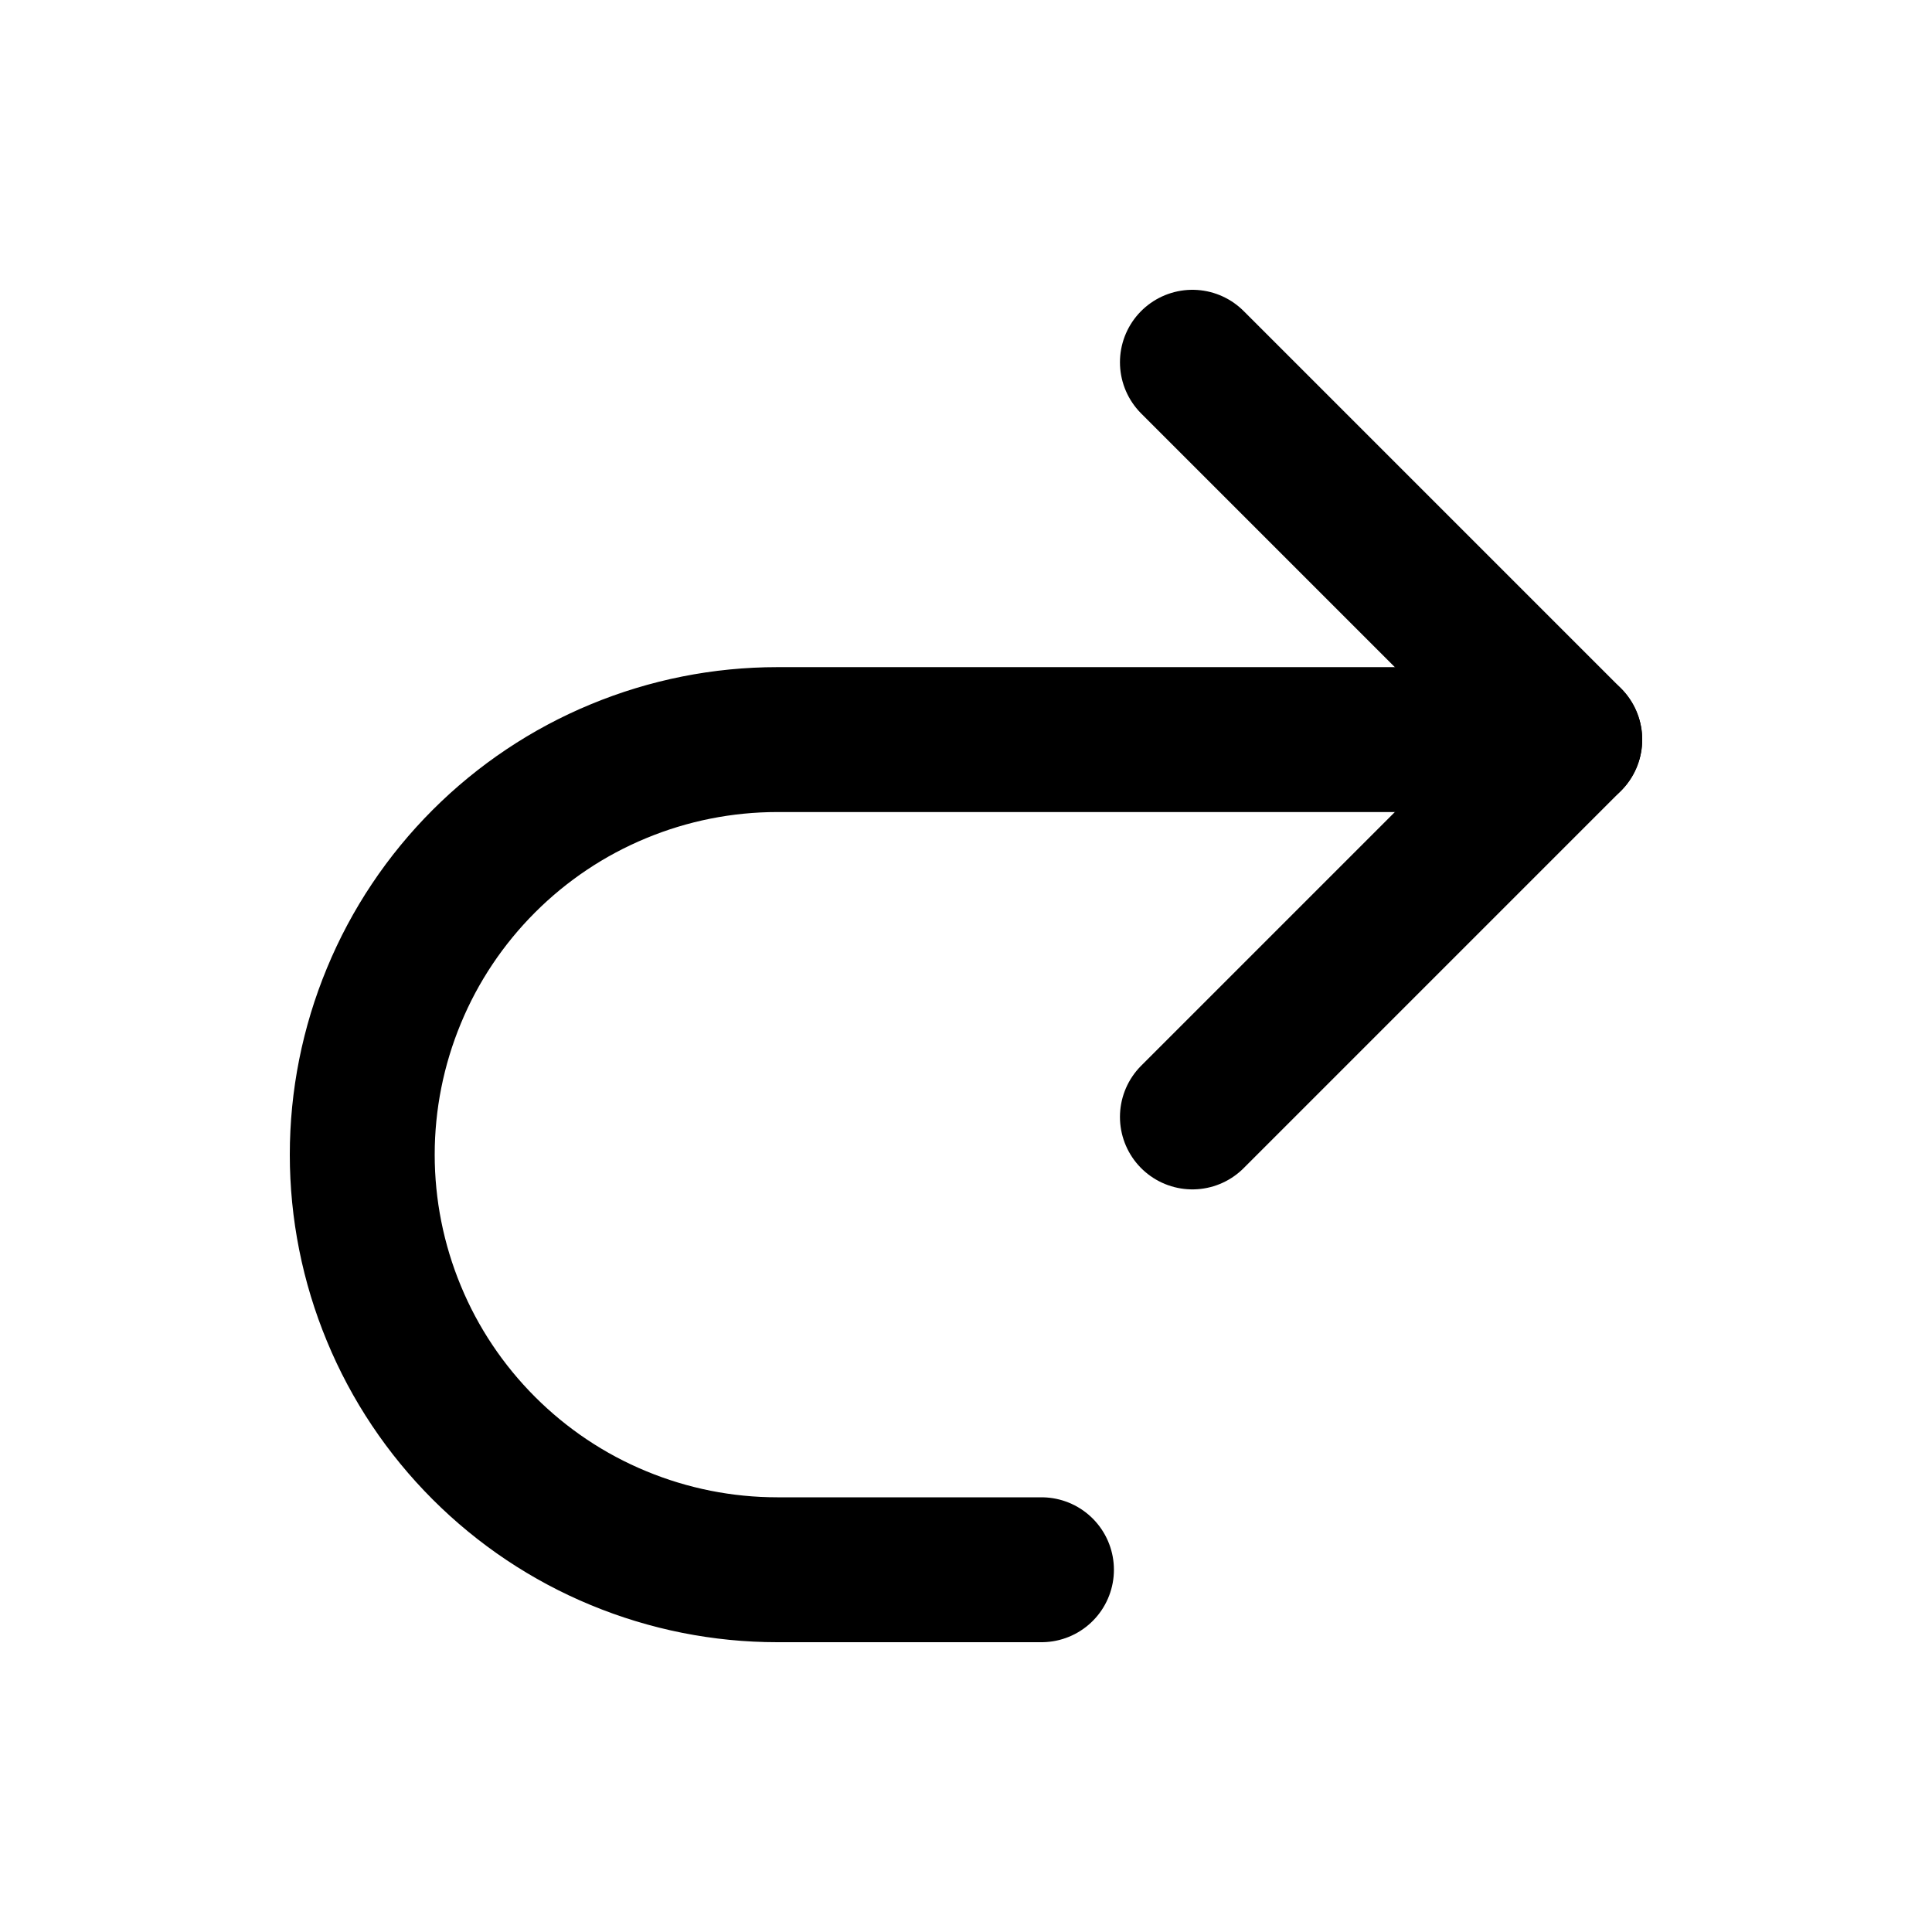
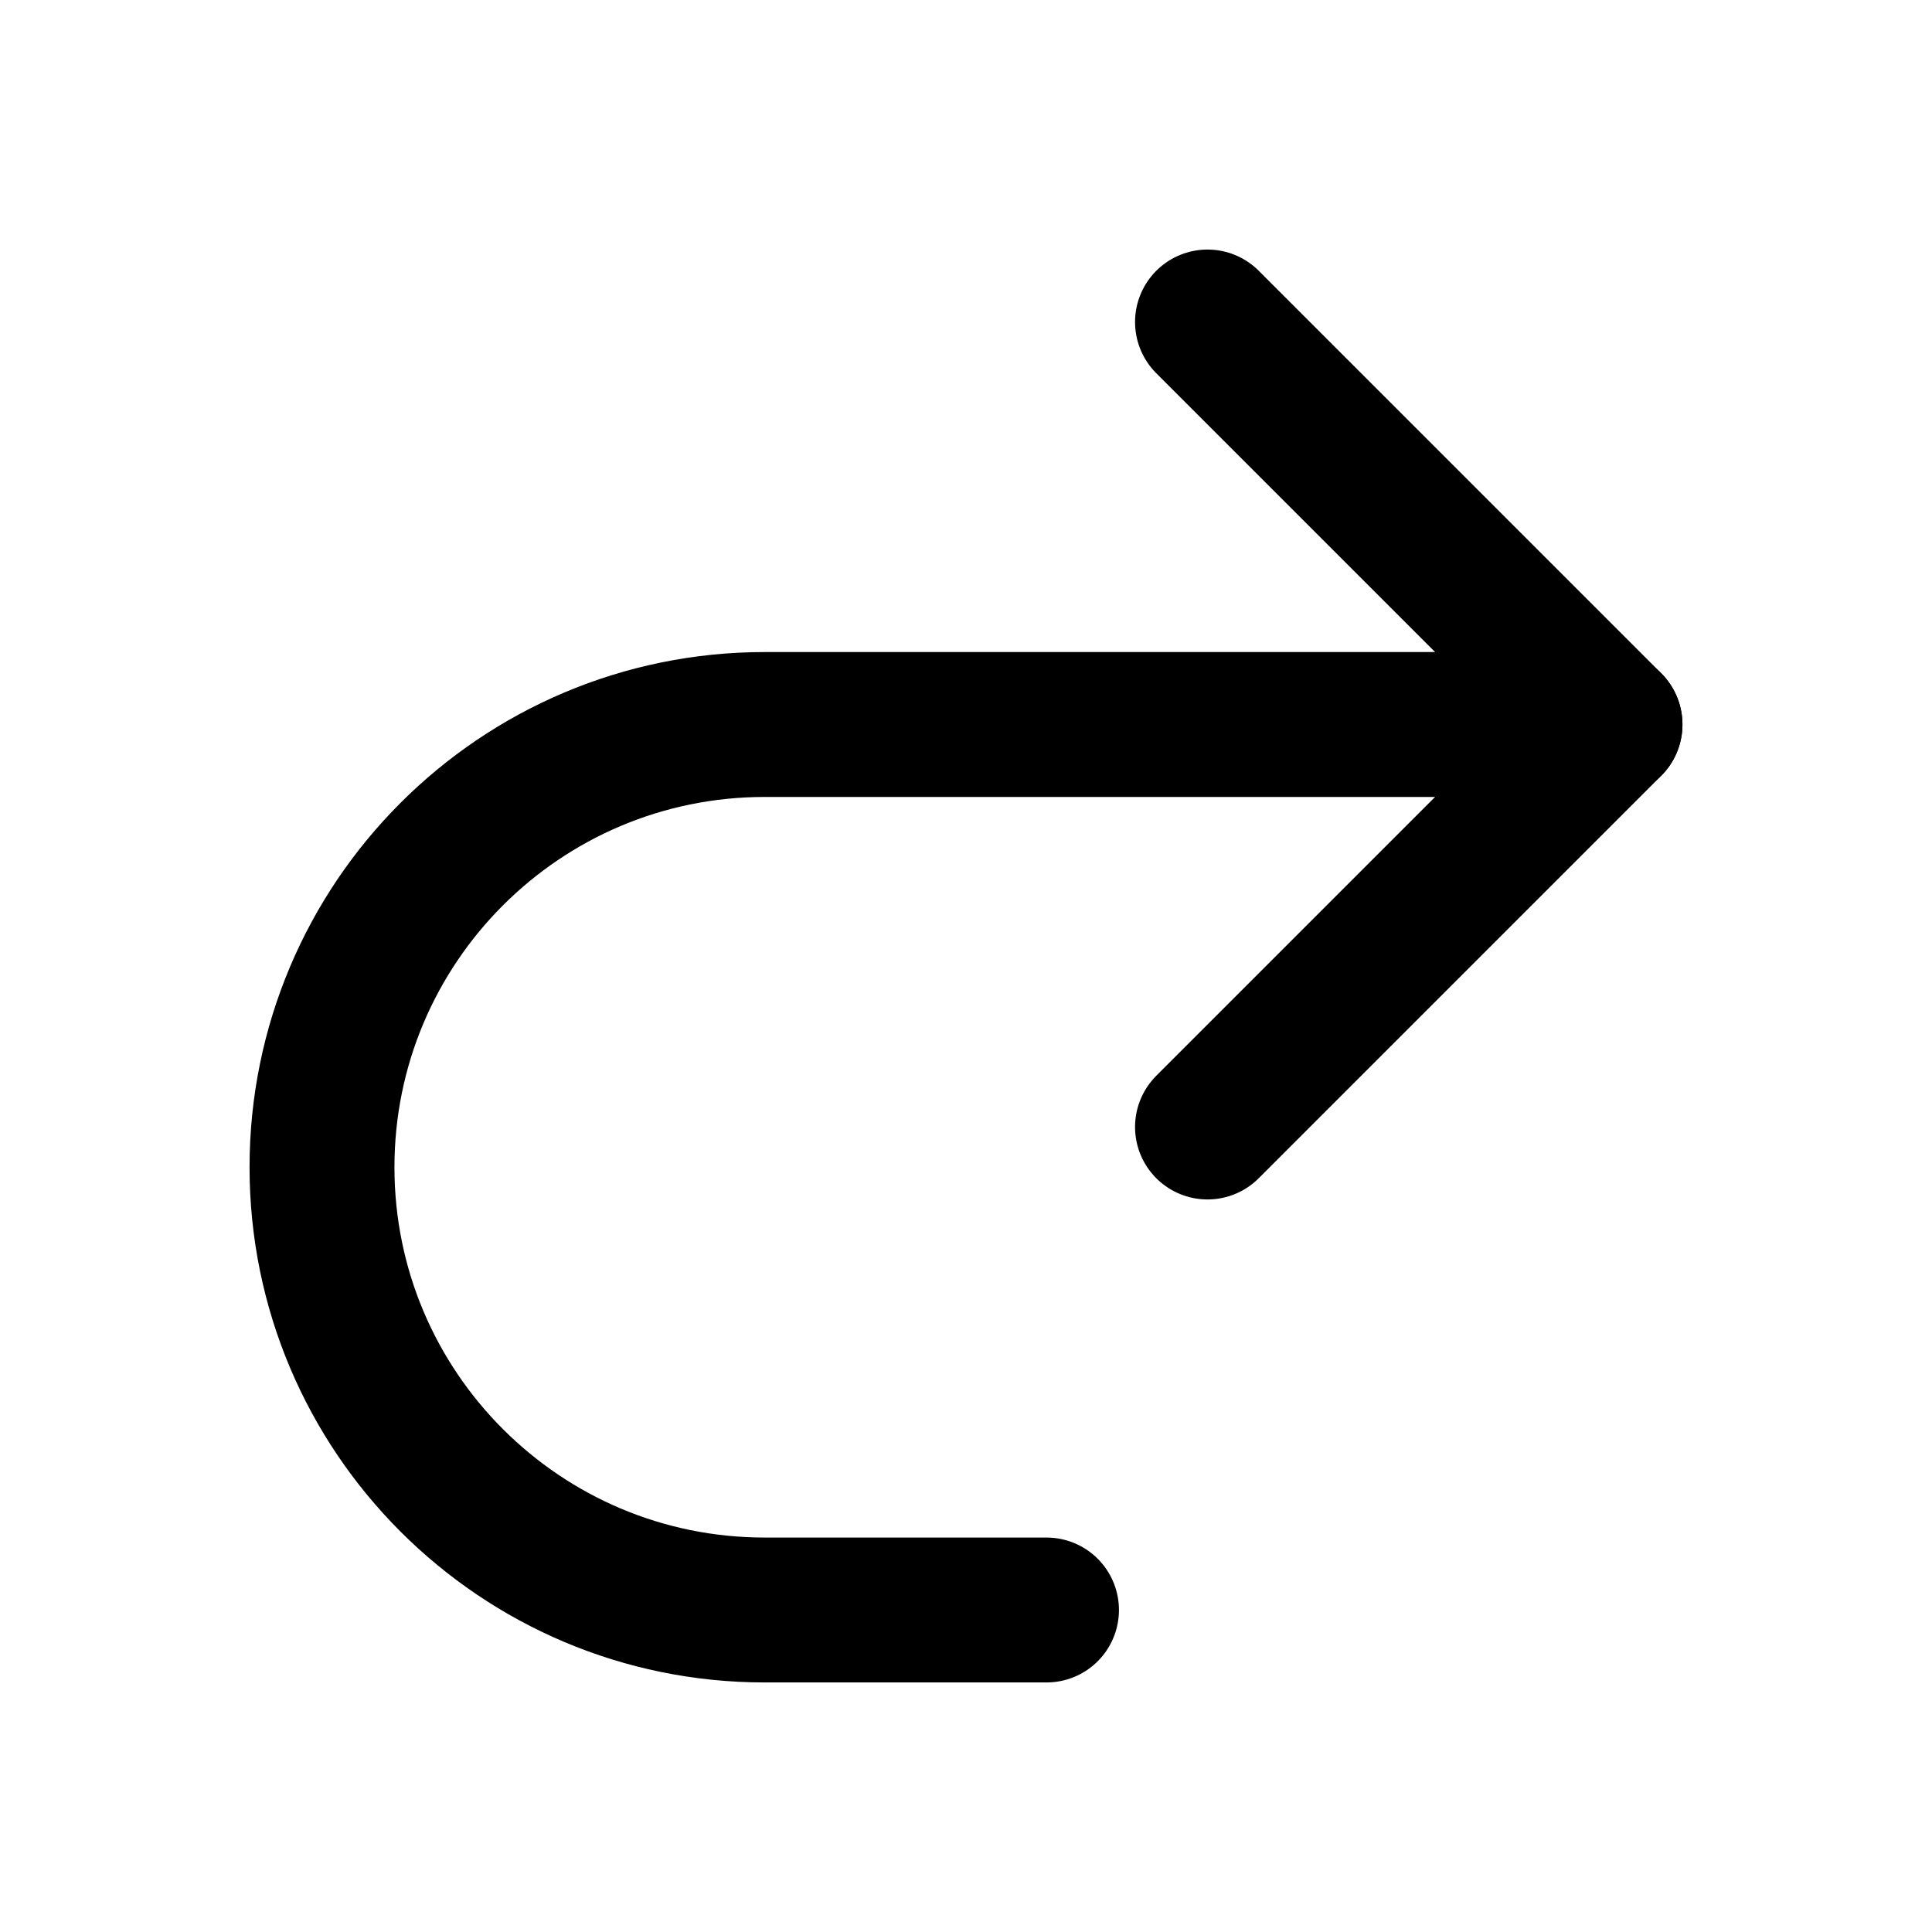
- <svg xmlns="http://www.w3.org/2000/svg" width="16" height="16" viewBox="0 0 16 16" fill="none">
-   <g transform="translate(16,0) scale(-1,1)">
-     <path d="M6.125 9.25L3 6.125L6.125 3" stroke="black" stroke-width="1.2" stroke-linecap="round" stroke-linejoin="round" />
-     <path d="M3 6.125H9.563C10.014 6.125 10.461 6.214 10.878 6.387C11.295 6.559 11.674 6.813 11.993 7.132C12.312 7.451 12.566 7.83 12.738 8.247C12.911 8.664 13 9.111 13 9.562C13 10.014 12.911 10.461 12.738 10.878C12.566 11.295 12.312 11.674 11.993 11.993C11.674 12.312 11.295 12.566 10.878 12.738C10.461 12.911 10.014 13 9.563 13H7.375" stroke="black" stroke-width="1.2" stroke-linecap="round" stroke-linejoin="round" />
-   </g>
+ <svg xmlns="http://www.w3.org/2000/svg" width="16" height="16" viewBox="0 0 24 24" fill="none" stroke="black" stroke-width="1.8" stroke-linecap="round" stroke-linejoin="round">
+   <path d="m15 14 5-5-5-5" />
+   <path d="M20 9H9.5A5.5 5.5 0 0 0 4 14.5A5.5 5.5 0 0 0 9.5 20H13" />
</svg>
